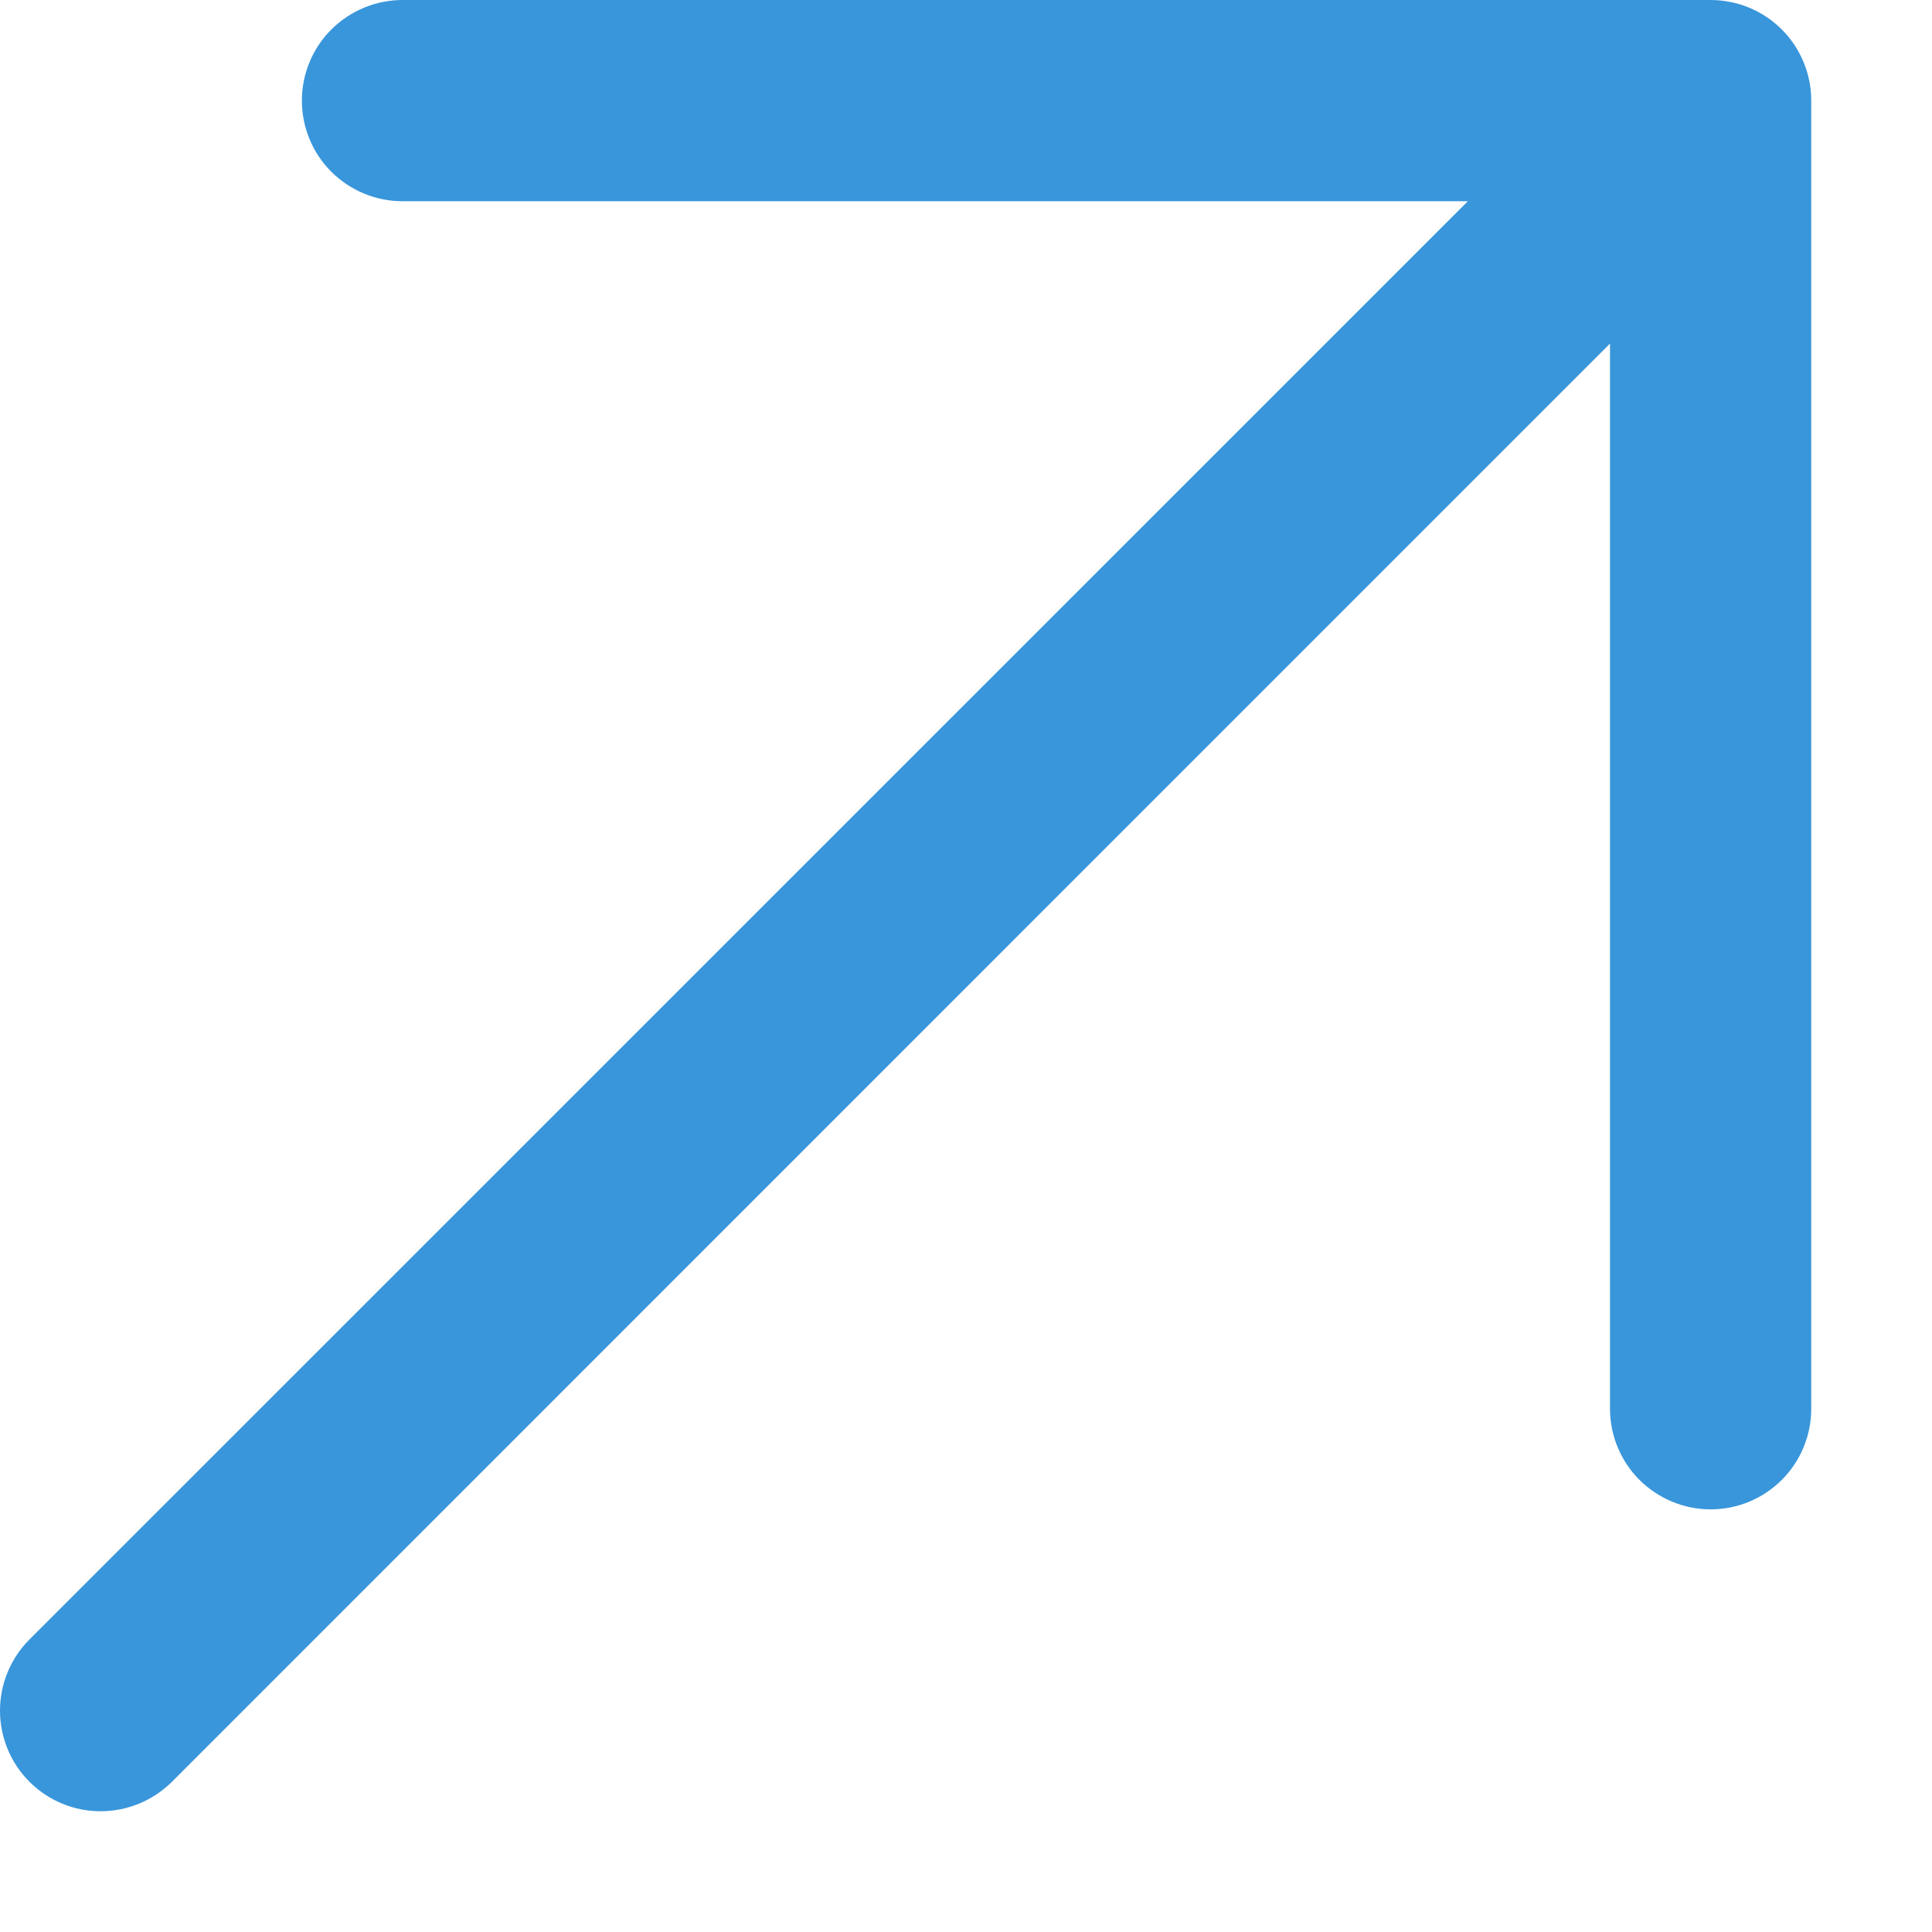
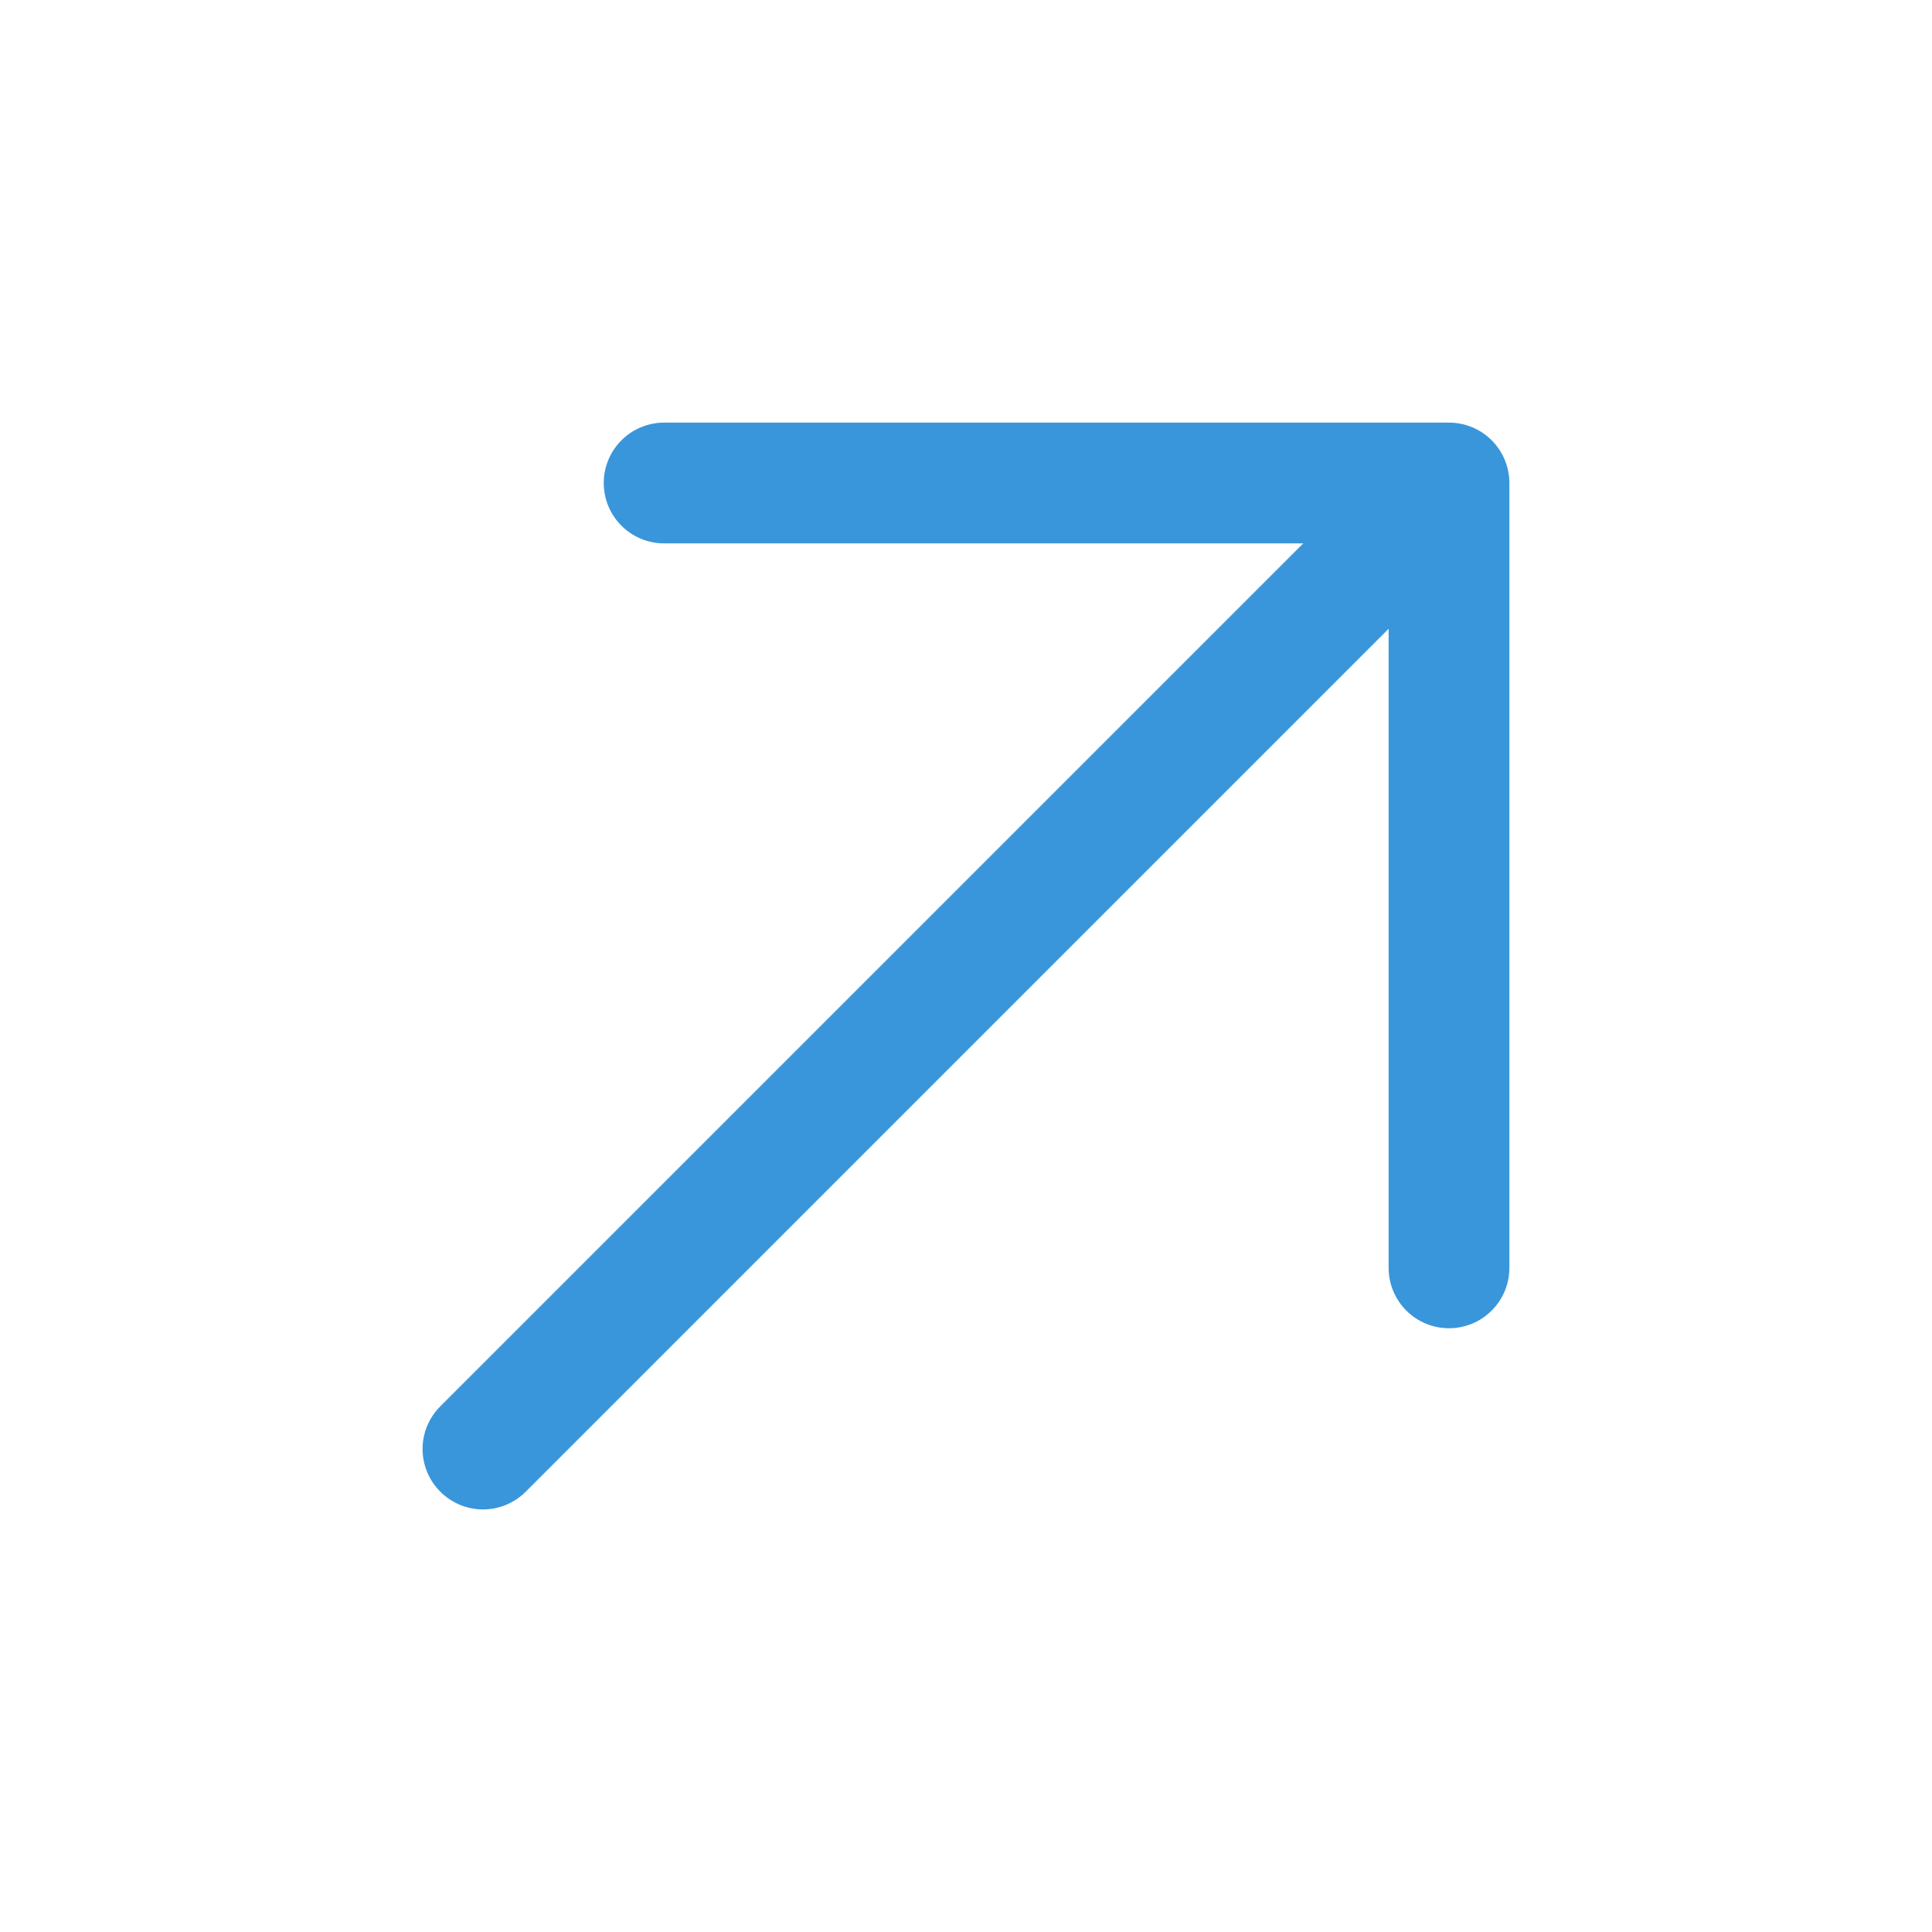
- <svg xmlns="http://www.w3.org/2000/svg" width="12" height="12" viewBox="0 0 12 12" fill="none">
-   <path d="M11.25 0.625V8.75C11.25 8.916 11.184 9.075 11.067 9.192C10.95 9.309 10.791 9.375 10.625 9.375C10.46 9.375 10.301 9.309 10.183 9.192C10.066 9.075 10 8.916 10 8.75V2.134L1.068 11.067C0.95 11.184 0.791 11.25 0.625 11.25C0.459 11.25 0.3 11.184 0.183 11.067C0.066 10.95 0 10.791 0 10.625C0 10.459 0.066 10.3 0.183 10.183L9.117 1.25H2.5C2.335 1.25 2.176 1.184 2.058 1.067C1.941 0.95 1.875 0.791 1.875 0.625C1.875 0.459 1.941 0.3 2.058 0.183C2.176 0.066 2.335 0 2.5 0H10.625C10.791 0 10.95 0.066 11.067 0.183C11.184 0.3 11.25 0.459 11.25 0.625Z" fill="#3996DB" />
+ <svg xmlns="http://www.w3.org/2000/svg" width="32" height="32" viewBox="0 0 32 32" fill="none">
+   <path d="M25 8V21C25 21.265 24.895 21.52 24.707 21.707C24.52 21.895 24.265 22 24 22C23.735 22 23.48 21.895 23.293 21.707C23.105 21.52 23 21.265 23 21V10.414L8.708 24.707C8.52 24.895 8.265 25.001 8 25.001C7.735 25.001 7.48 24.895 7.293 24.707C7.105 24.52 6.999 24.265 6.999 24C6.999 23.735 7.105 23.48 7.293 23.293L21.586 9H11C10.735 9 10.48 8.895 10.293 8.707C10.105 8.52 10 8.265 10 8C10 7.735 10.105 7.48 10.293 7.293C10.48 7.105 10.735 7 11 7H24C24.265 7 24.52 7.105 24.707 7.293C24.895 7.48 25 7.735 25 8Z" fill="#3996DB" />
</svg>
